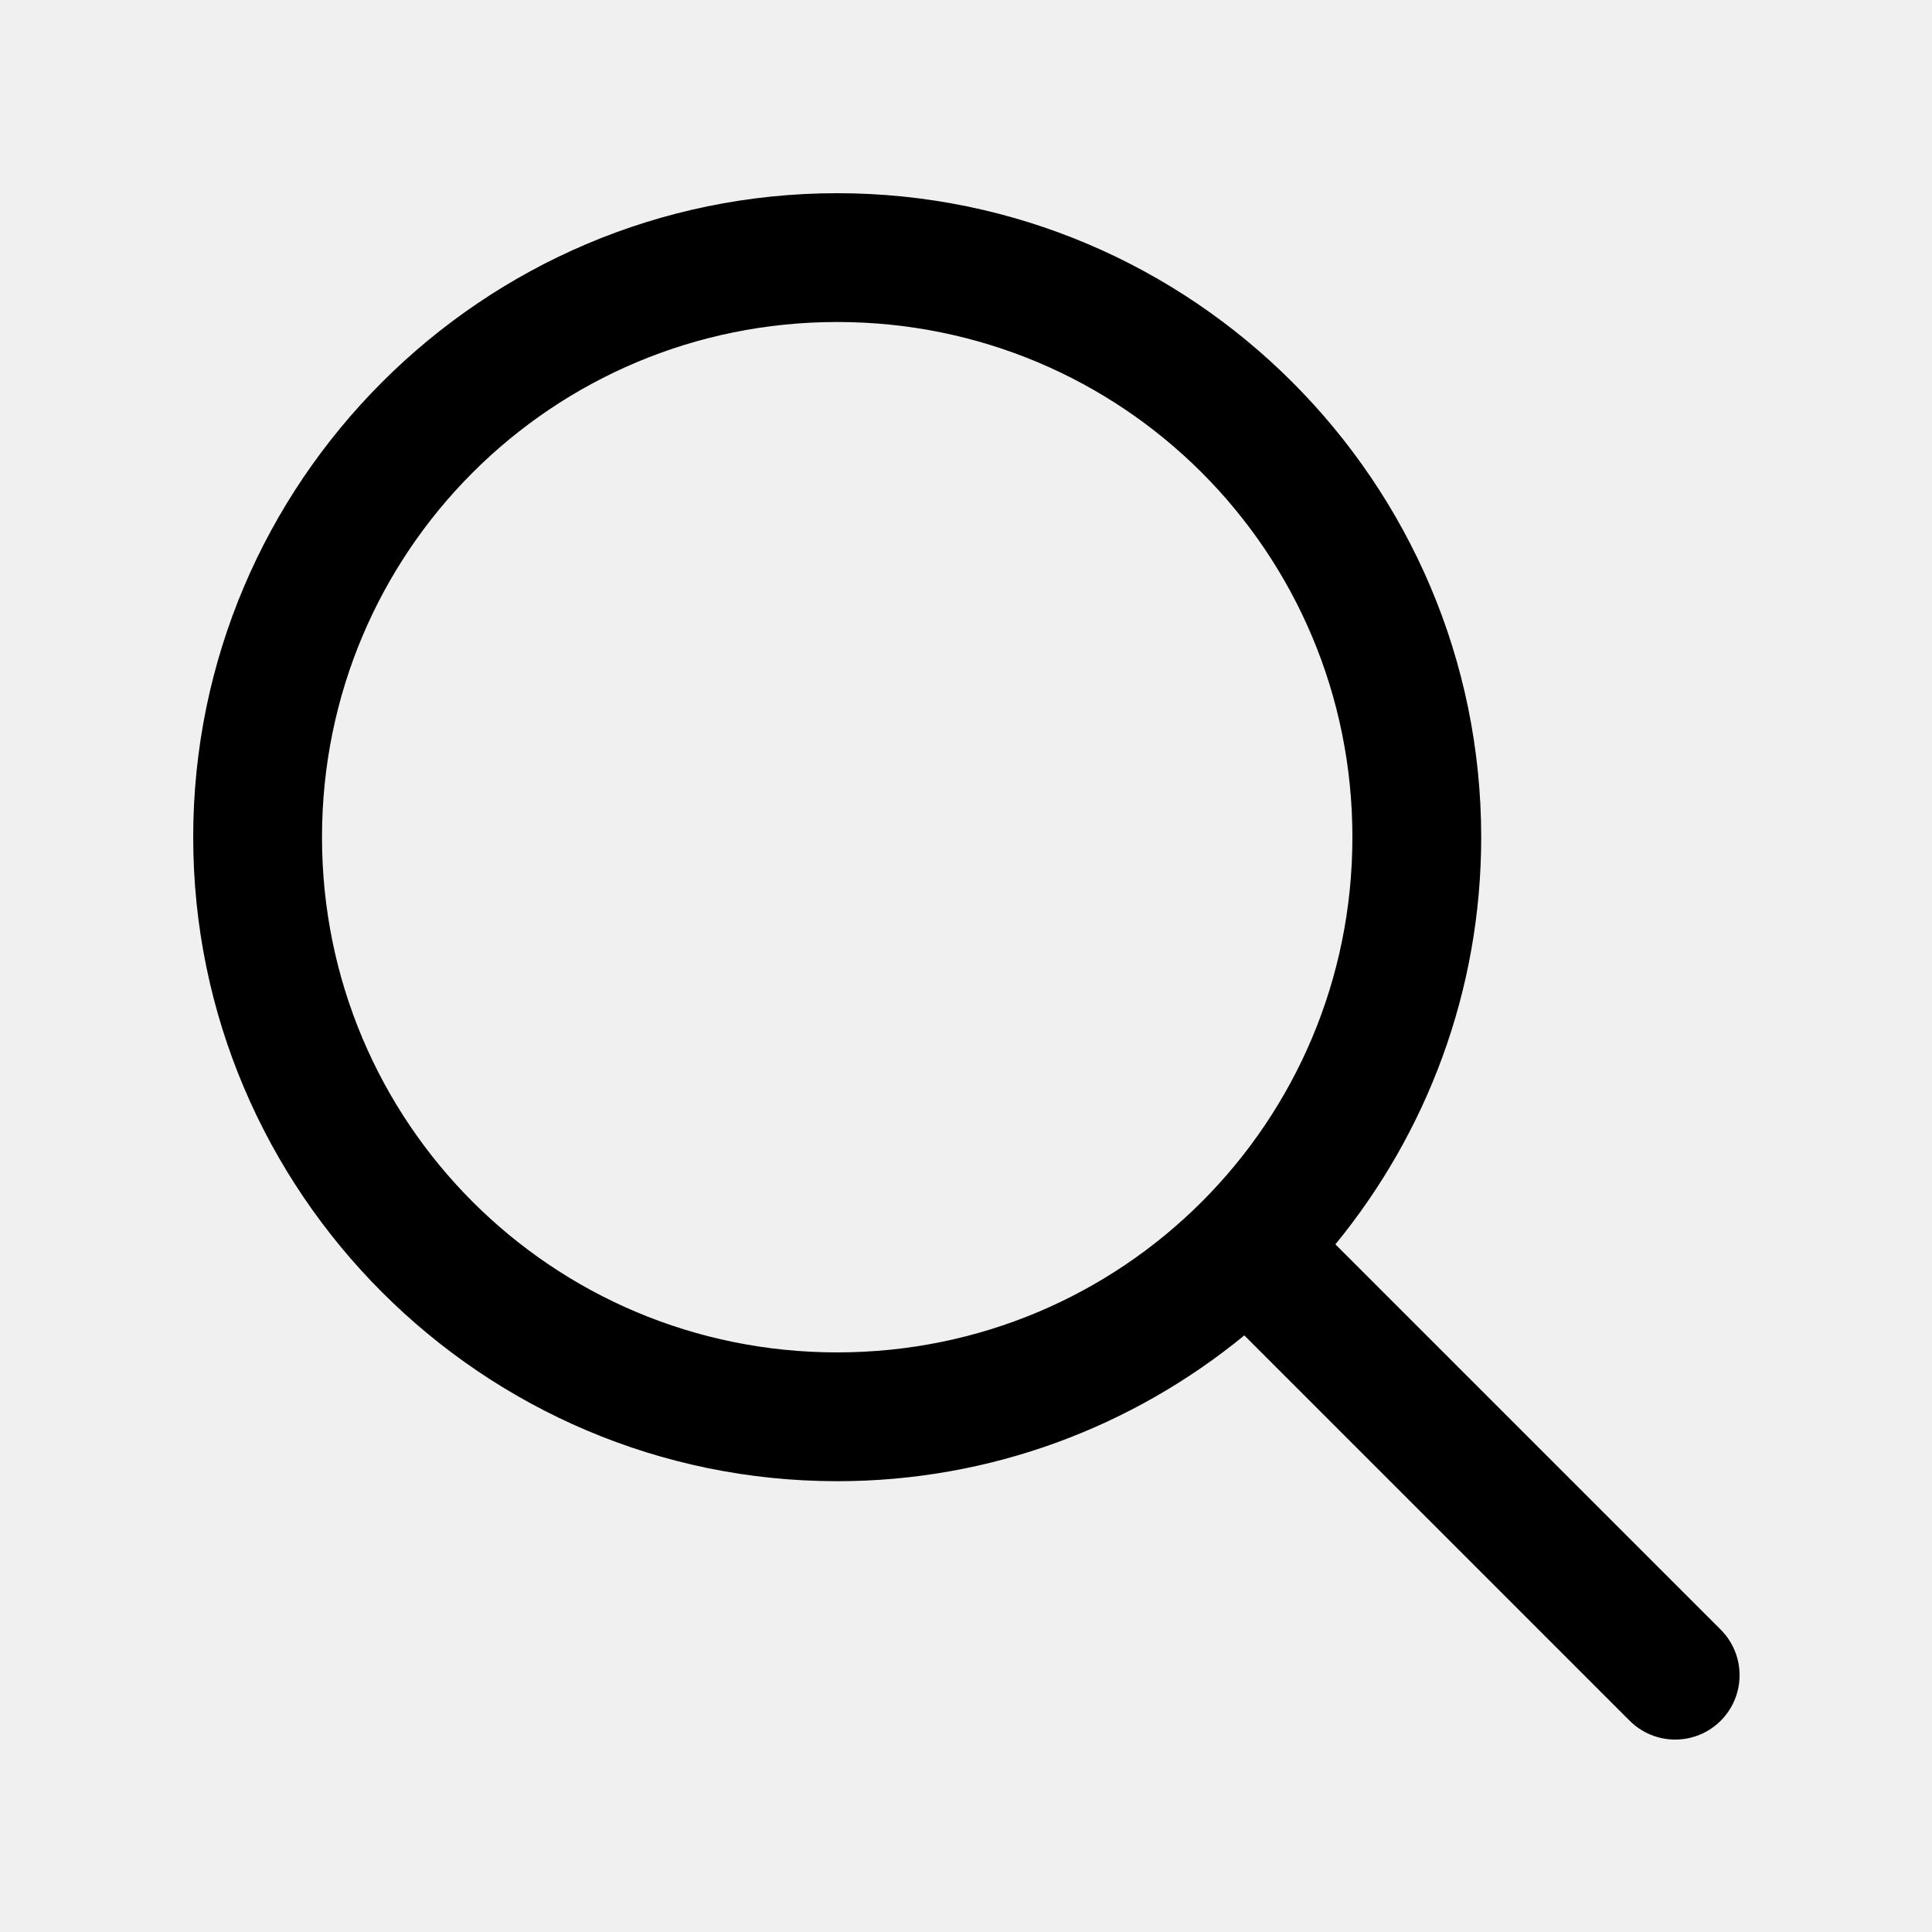
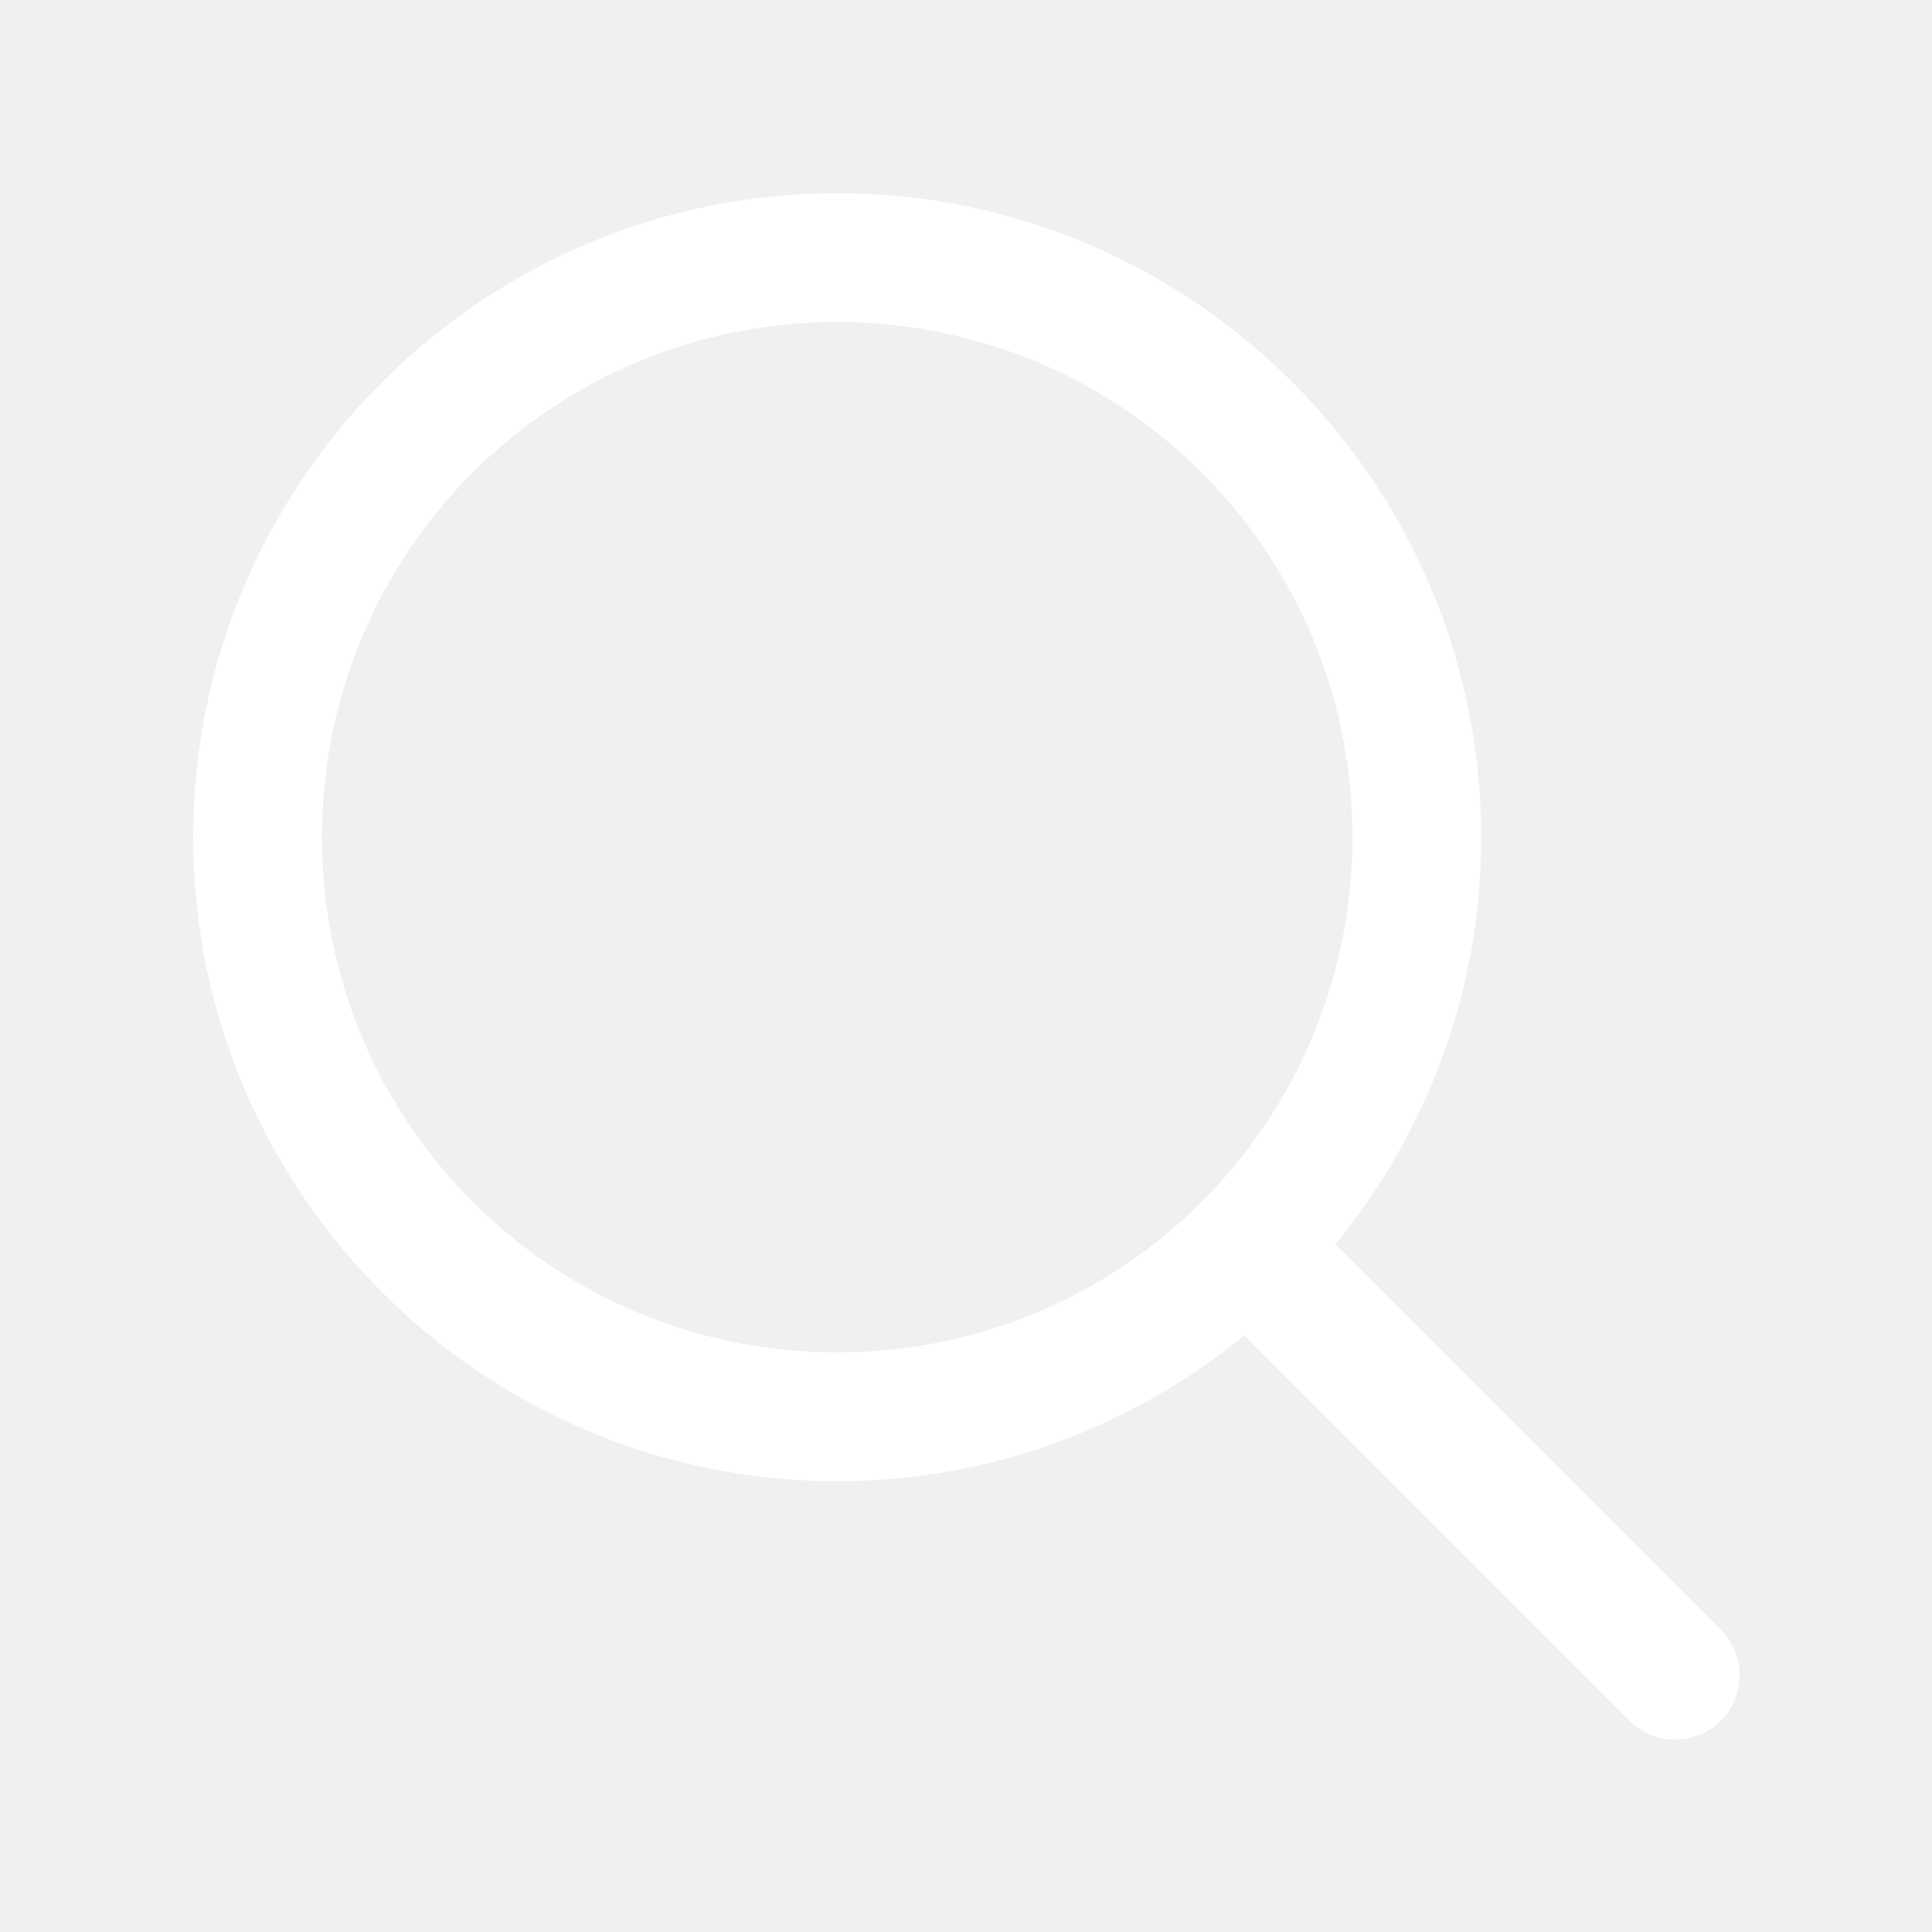
- <svg xmlns="http://www.w3.org/2000/svg" fill="#000000" viewBox="0 0 30 30" width="30px" height="30px">
+ <svg xmlns="http://www.w3.org/2000/svg" fill="#FFFFFF" viewBox="0 0 30 30" width="30px" height="30px">
  <path d="M 13 3 C 7.489 3 3 7.489 3 13 C 3 18.511 7.489 23 13 23 C 15.397 23 17.597 22.149 19.322 20.736 L 25.293 26.707 A 1 1 0 1 0 26.707 25.293 L 20.736 19.322 C 22.149 17.597 23 15.397 23 13 C 23 7.489 18.511 3 13 3 z M 13 5 C 17.43 5 21 8.57 21 13 C 21 17.43 17.43 21 13 21 C 8.57 21 5 17.43 5 13 C 5 8.57 8.57 5 13 5 z" />
</svg>
